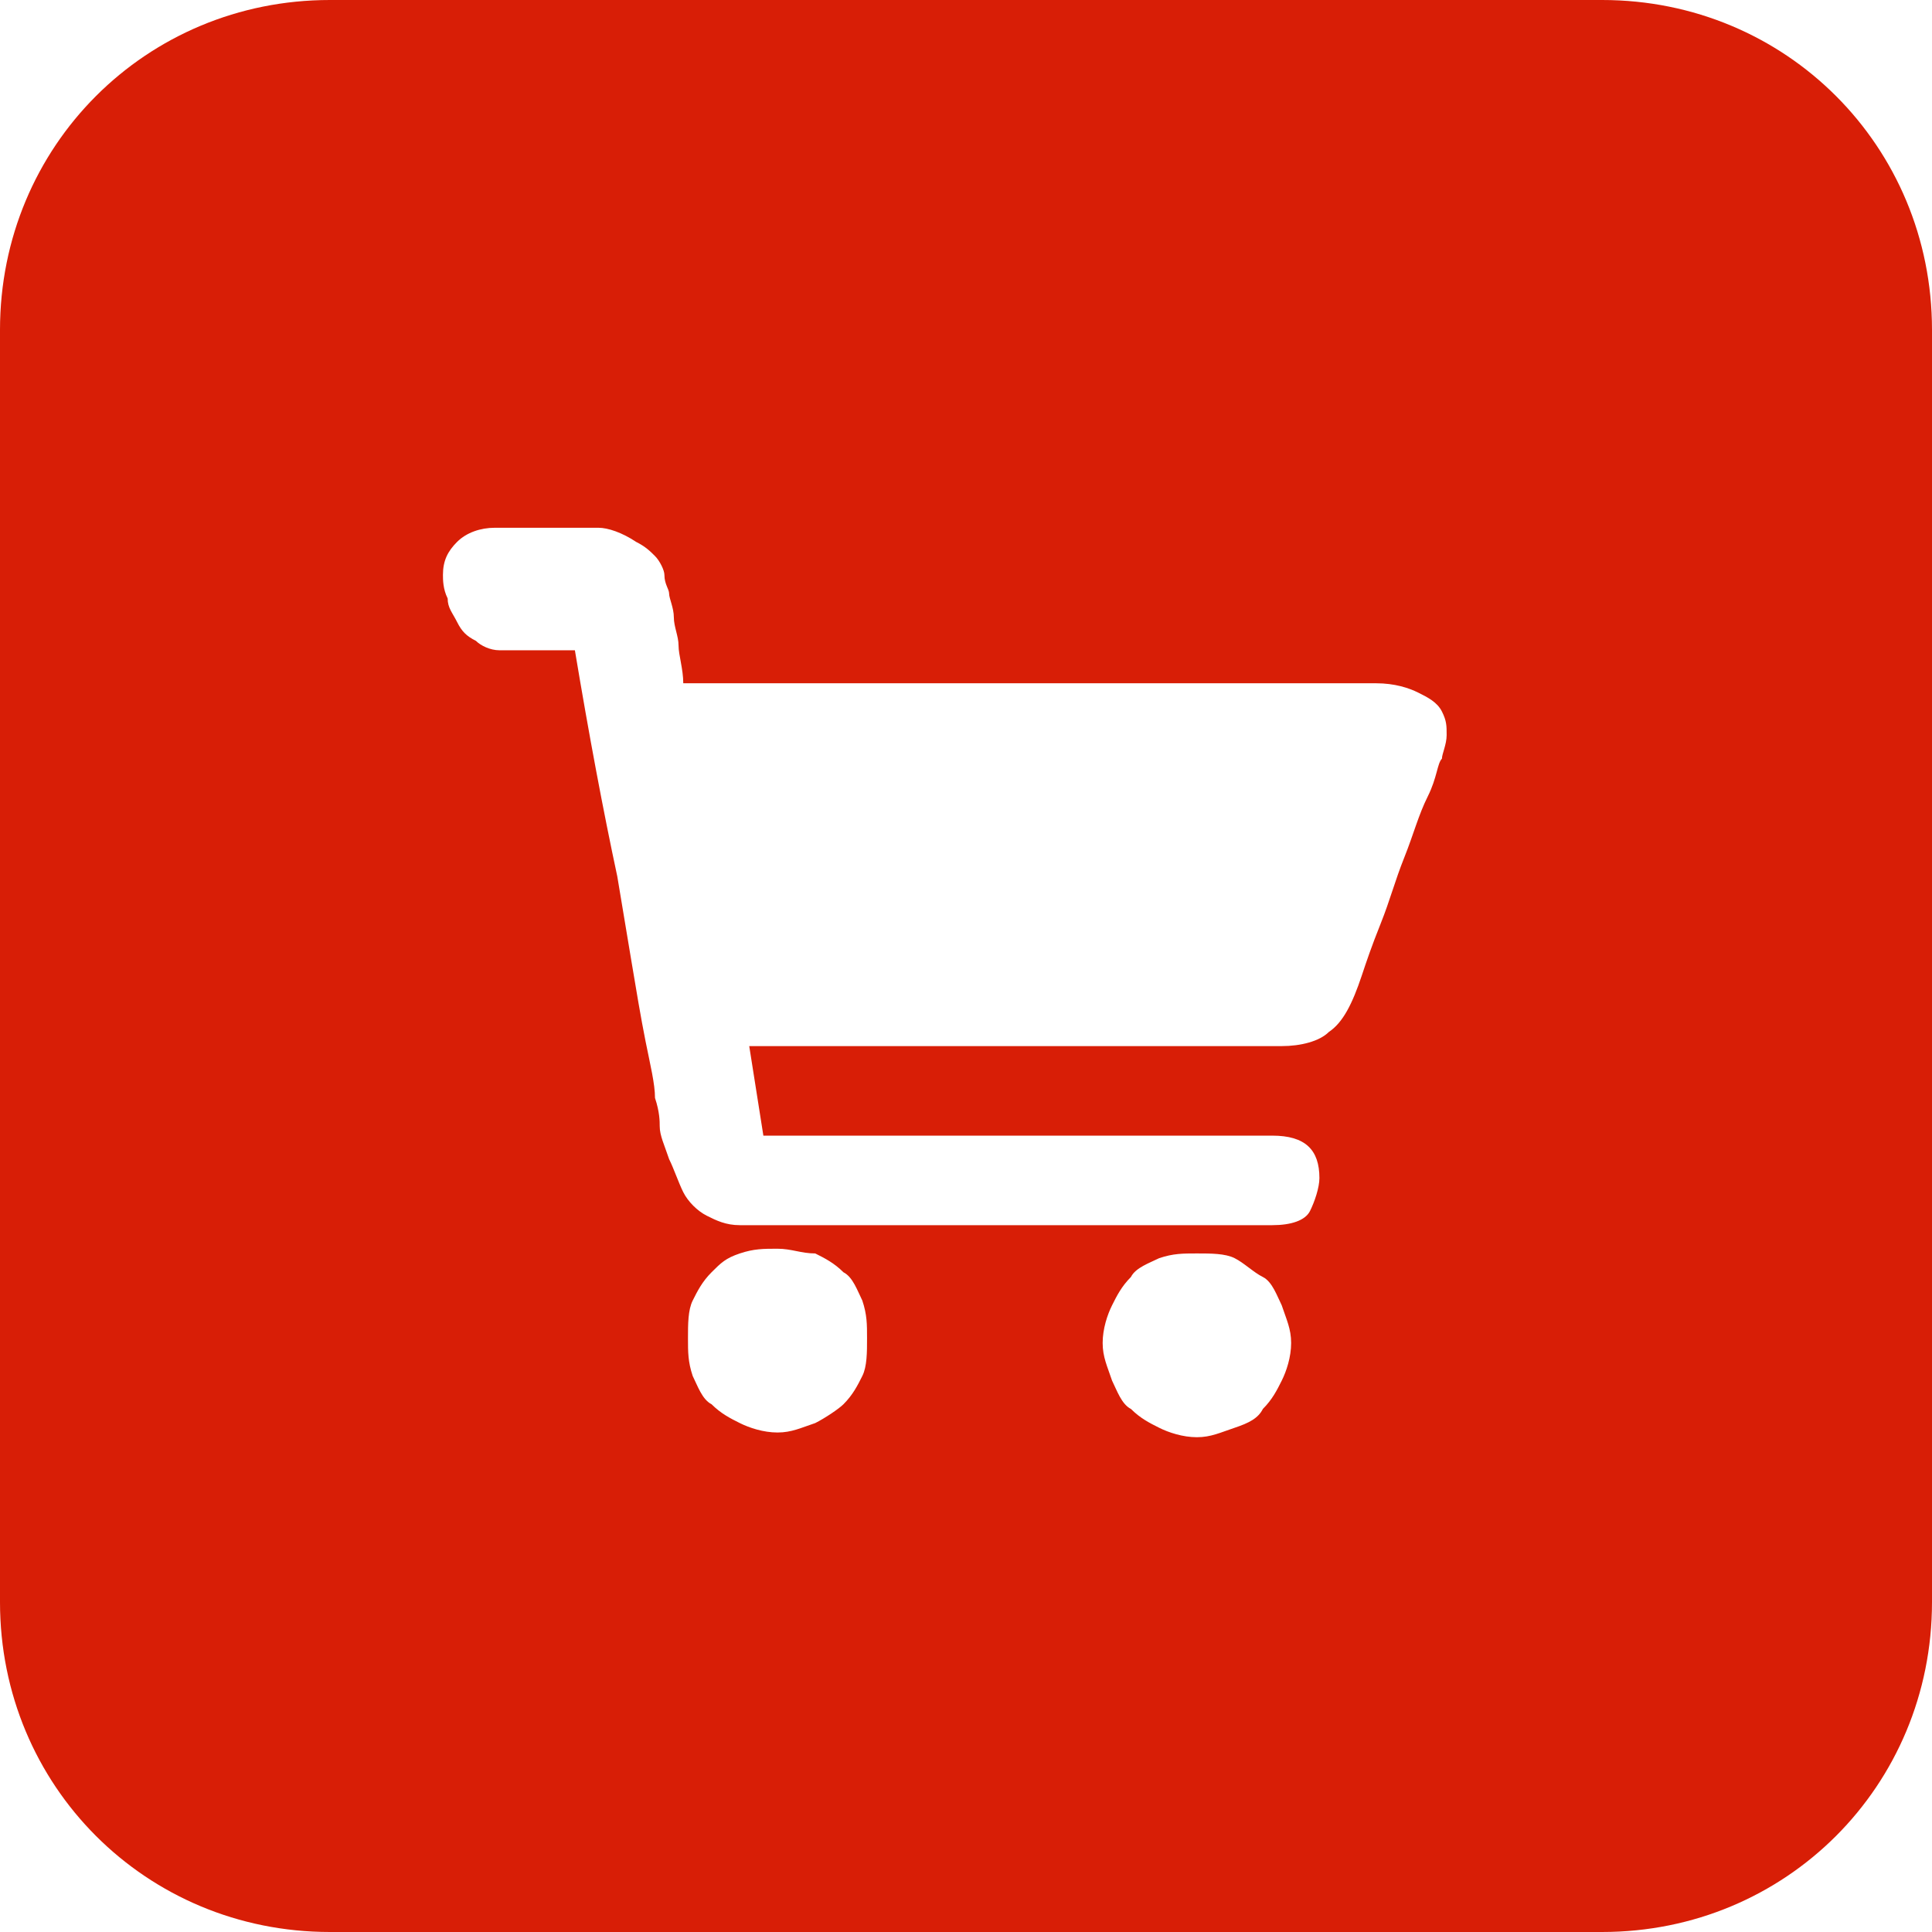
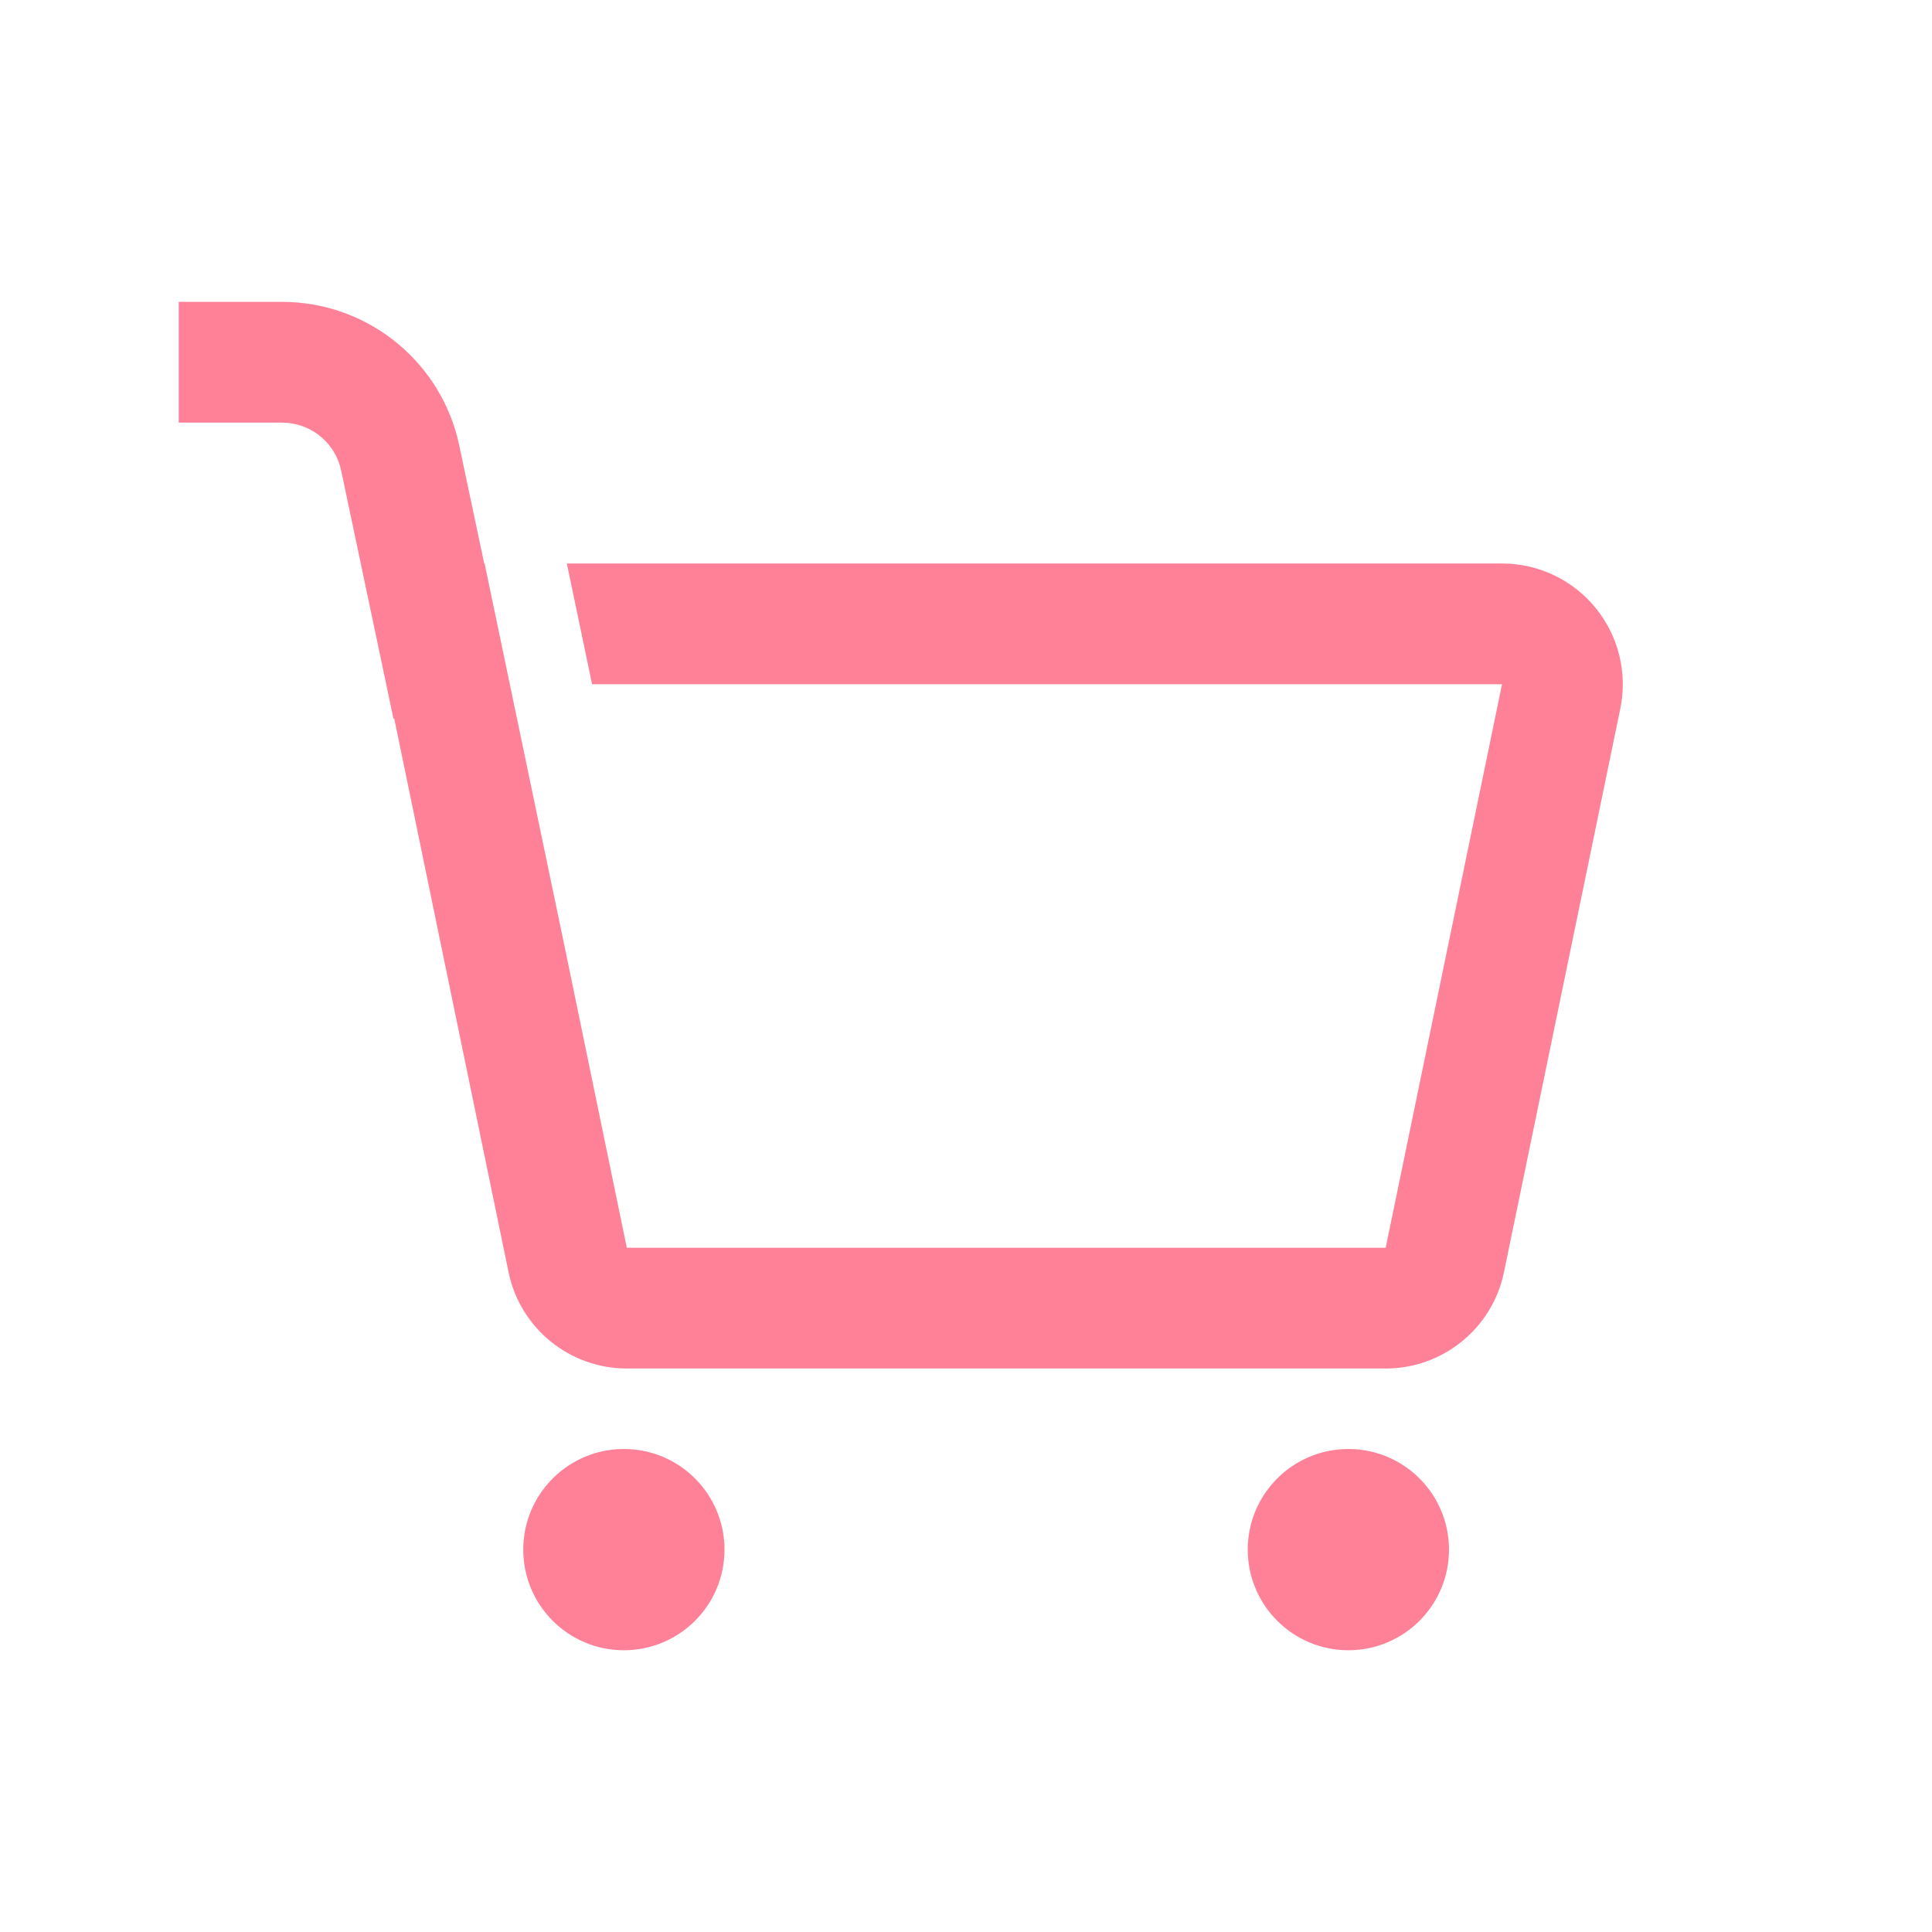
- <svg xmlns="http://www.w3.org/2000/svg" t="1594129880088" class="icon" viewBox="0 0 1024 1024" version="1.1" p-id="1593" width="200" height="200">
+ <svg xmlns="http://www.w3.org/2000/svg" t="1595340256105" class="icon" viewBox="0 0 1024 1024" version="1.1" p-id="6545" width="200" height="200">
  <defs>
    <style type="text/css" />
  </defs>
-   <path d="M849.171 0c97.405 0 174.829 77.424 174.829 174.829v674.341c0 97.405-77.424 174.829-174.829 174.829H174.829c-97.405 0-174.829-77.424-174.829-174.829V174.829c0-97.405 77.424-174.829 174.829-174.829h674.341z m-214.79 664.351c-7.493 0-12.488 0-19.98 2.498-4.995 2.498-12.488 4.995-14.985 9.99-4.995 4.995-7.493 9.99-9.99 14.985-2.498 4.995-4.995 12.488-4.995 19.98s2.498 12.488 4.995 19.98c2.498 4.995 4.995 12.488 9.99 14.985 4.995 4.995 9.99 7.493 14.985 9.99 4.995 2.498 12.488 4.995 19.98 4.995 7.493 0 12.488-2.498 19.98-4.995s12.488-4.995 14.985-9.99c4.995-4.995 7.493-9.99 9.99-14.985 2.498-4.995 4.995-12.488 4.995-19.98s-2.498-12.488-4.995-19.98c-2.498-4.995-4.995-12.488-9.99-14.985s-9.99-7.493-14.985-9.99c-4.995-2.498-12.488-2.498-19.98-2.498z m-222.283-2.498c-7.493 0-12.488 0-19.98 2.498s-9.99 4.995-14.985 9.99c-4.995 4.995-7.493 9.99-9.99 14.985-2.498 4.995-2.498 12.488-2.498 19.98 0 7.493 0 12.488 2.498 19.98 2.498 4.995 4.995 12.488 9.99 14.985 4.995 4.995 9.99 7.493 14.985 9.99 4.995 2.498 12.488 4.995 19.98 4.995 7.493 0 12.488-2.498 19.98-4.995 4.995-2.498 12.488-7.493 14.985-9.99 4.995-4.995 7.493-9.99 9.99-14.985 2.498-4.995 2.498-12.488 2.498-19.98 0-7.493 0-12.488-2.498-19.98-2.498-4.995-4.995-12.488-9.99-14.985-4.995-4.995-9.99-7.493-14.985-9.99-7.493 0-12.488-2.498-19.98-2.498z m-94.907-382.127h-54.946c-7.493 0-14.985 2.498-19.98 7.493-4.995 4.995-7.493 9.99-7.493 17.483 0 2.498 0 7.493 2.498 12.488 0 4.995 2.498 7.493 4.995 12.488s4.995 7.493 9.99 9.99c2.498 2.498 7.493 4.995 12.488 4.995h39.961c7.493 44.956 14.985 84.917 22.478 119.883l7.493 44.956c2.498 14.985 4.995 29.971 7.493 42.459 2.498 12.488 4.995 22.478 4.995 29.971 2.498 7.493 2.498 12.488 2.498 14.985 0 4.995 2.498 9.99 4.995 17.483 2.498 4.995 4.995 12.488 7.493 17.483 2.498 4.995 7.493 9.99 12.488 12.488 4.995 2.498 9.99 4.995 17.483 4.995H674.341c9.99 0 17.483-2.498 19.98-7.493 2.498-4.995 4.995-12.488 4.995-17.483 0-14.985-7.493-22.478-24.976-22.478H404.605l-7.493-47.454h282.224c9.99 0 19.98-2.498 24.976-7.493 7.493-4.995 12.488-14.985 17.483-29.971 2.498-7.493 4.995-14.985 9.99-27.473 4.995-12.488 7.493-22.478 12.488-34.966 4.995-12.488 7.493-22.478 12.488-32.468s4.995-17.483 7.493-19.98c0-2.498 2.498-7.493 2.498-12.488s0-7.493-2.498-12.488-7.493-7.493-12.488-9.99c-4.995-2.498-12.488-4.995-22.478-4.995H362.146c0-7.493-2.498-14.985-2.498-19.98 0-4.995-2.498-9.99-2.498-14.985 0-4.995-2.498-9.99-2.498-12.488 0-2.498-2.498-4.995-2.498-9.99 0-2.498-2.498-7.493-4.995-9.99-2.498-2.498-4.995-4.995-9.99-7.493-7.493-4.995-14.985-7.493-19.98-7.493z" fill="#d81e06" p-id="1594" />
+   <path d="M330.667 768a53.333 53.333 0 1 1 0 106.667 53.333 53.333 0 0 1 0-106.667z m384 0a53.333 53.333 0 1 1 0 106.667 53.333 53.333 0 0 1 0-106.667zM94.763 160h54.741a96 96 0 0 1 92.907 71.787l1.024 4.395L256.64 298.667h0.213l42.88 205.333L332.224 661.333h402.219l61.653-298.667H313.813l-13.376-64h495.68a64 64 0 0 1 62.677 76.949l-61.653 298.667A64 64 0 0 1 734.443 725.333H332.224a64 64 0 0 1-62.677-51.051l-60.587-293.419-0.405 0.085-27.733-131.563a32 32 0 0 0-28.309-25.237l-2.987-0.149H94.741v-64h54.741z" p-id="6546" fill="#ff8198" />
</svg>
